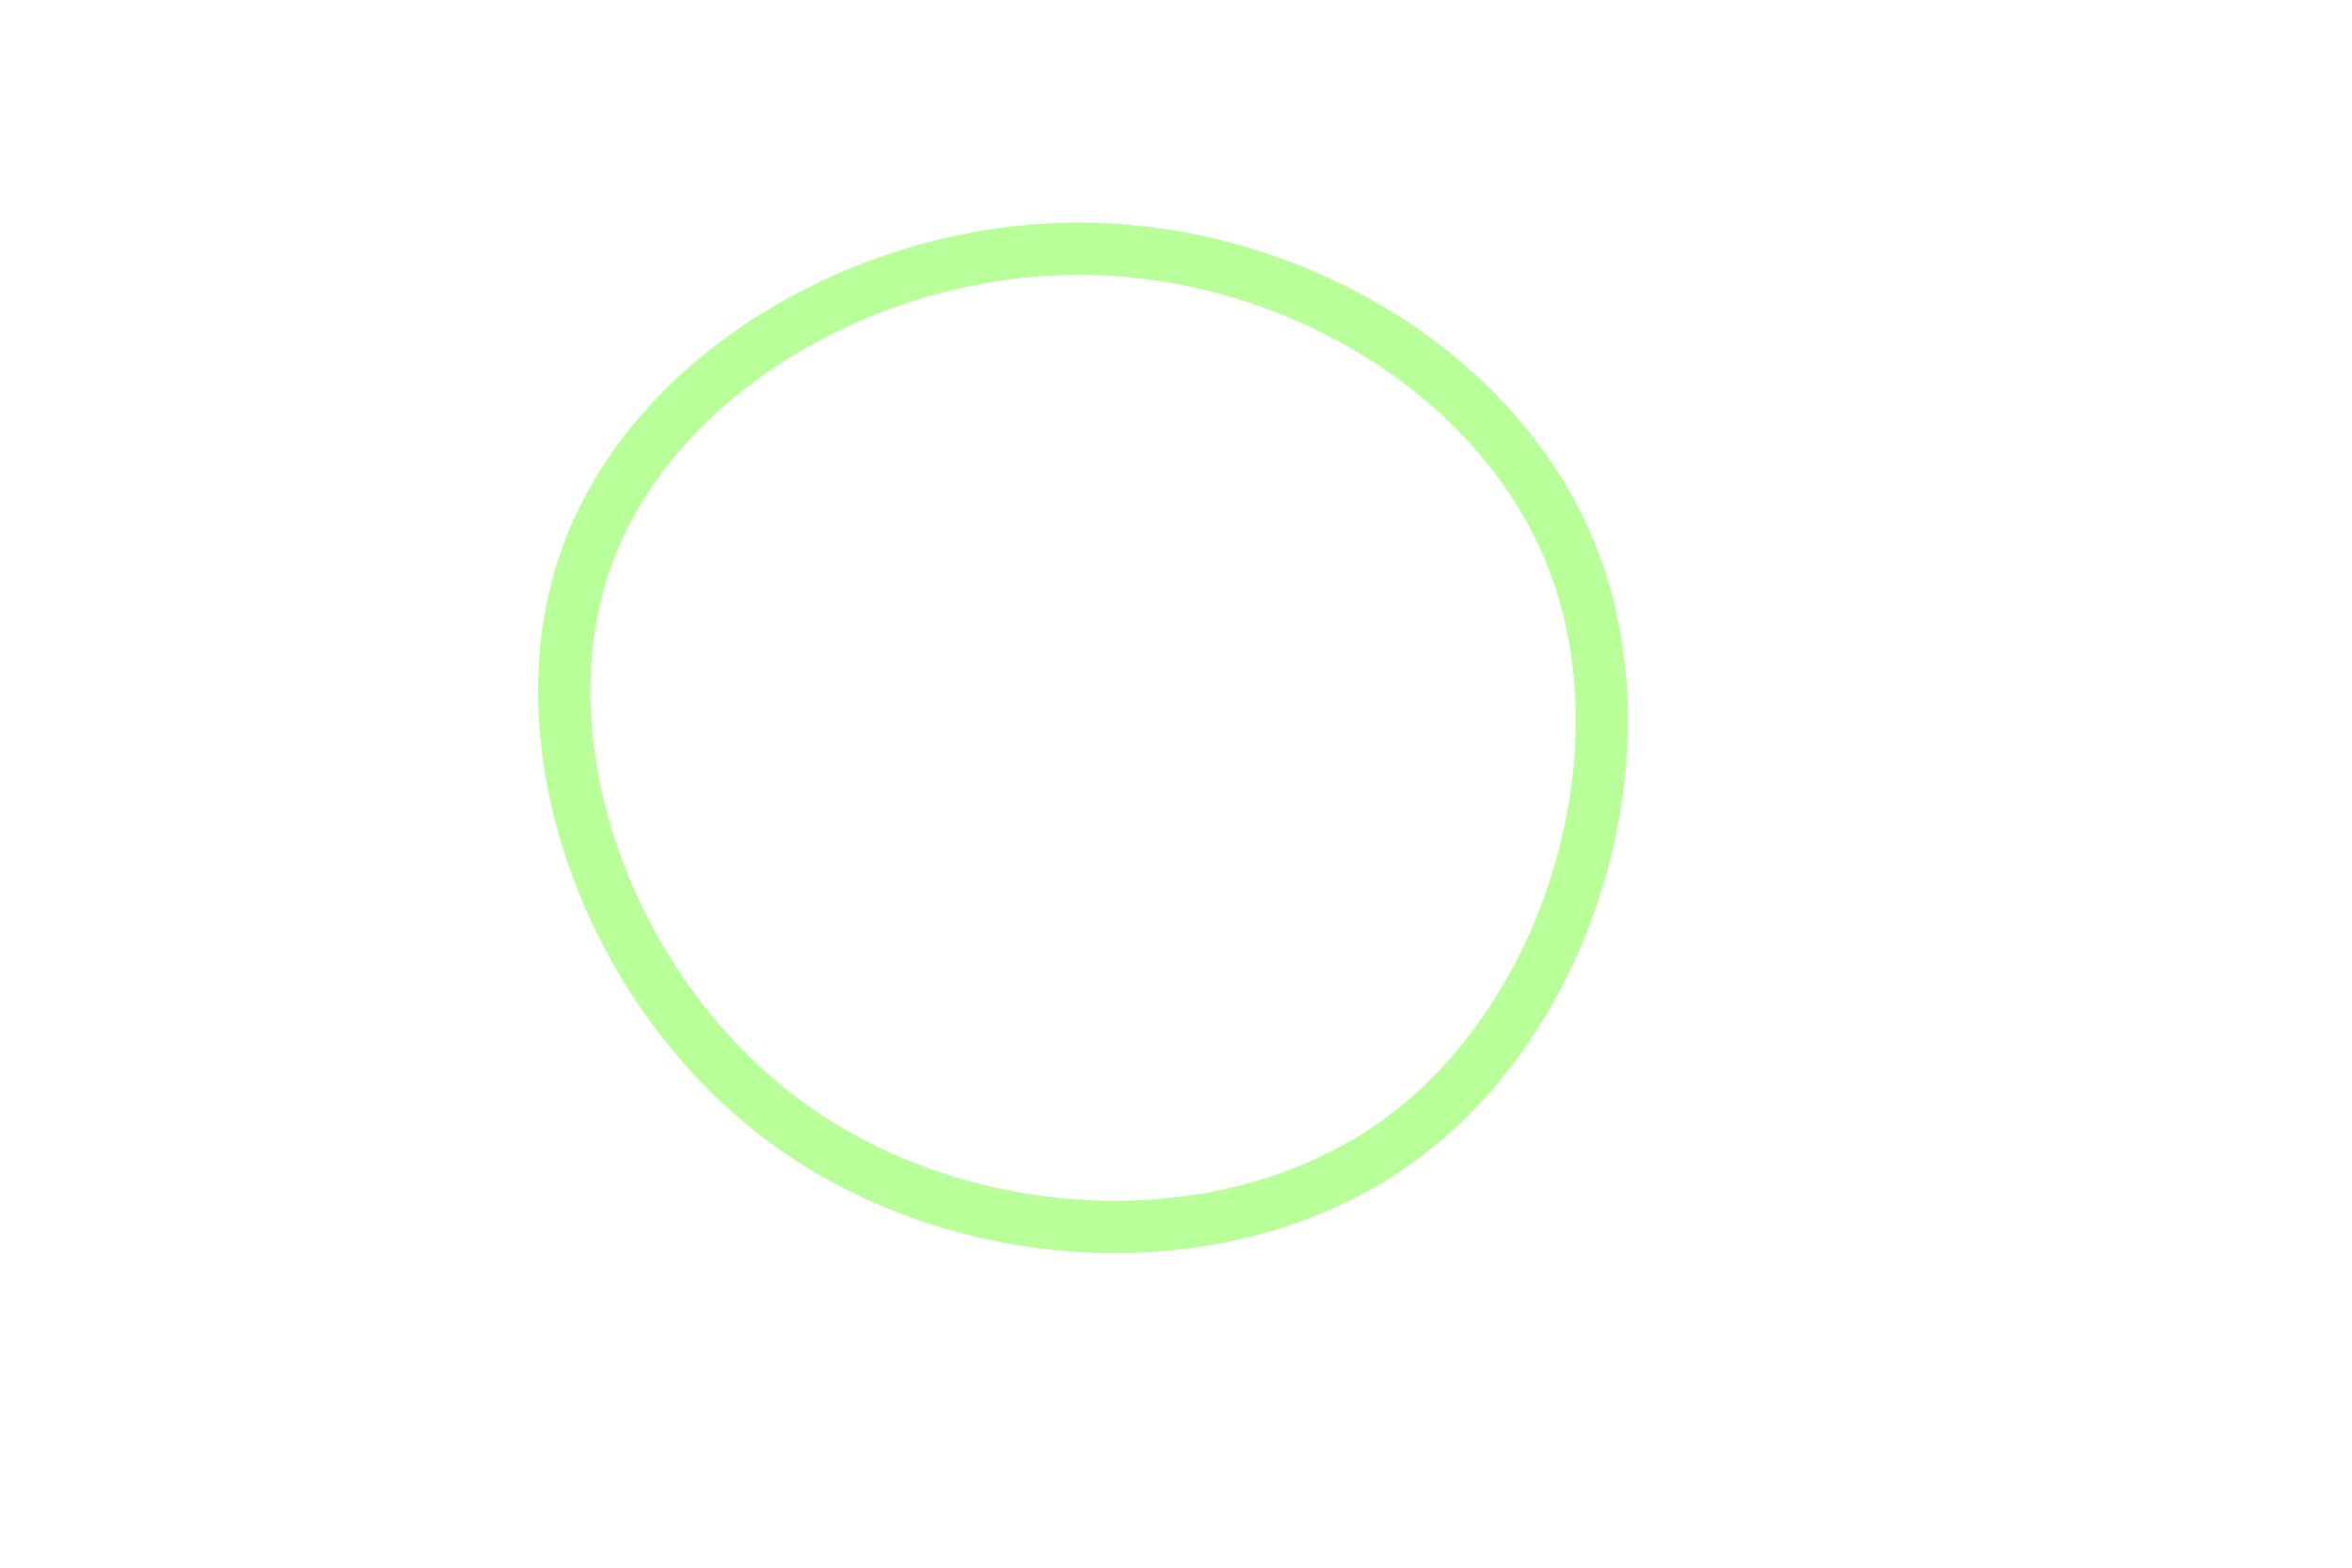
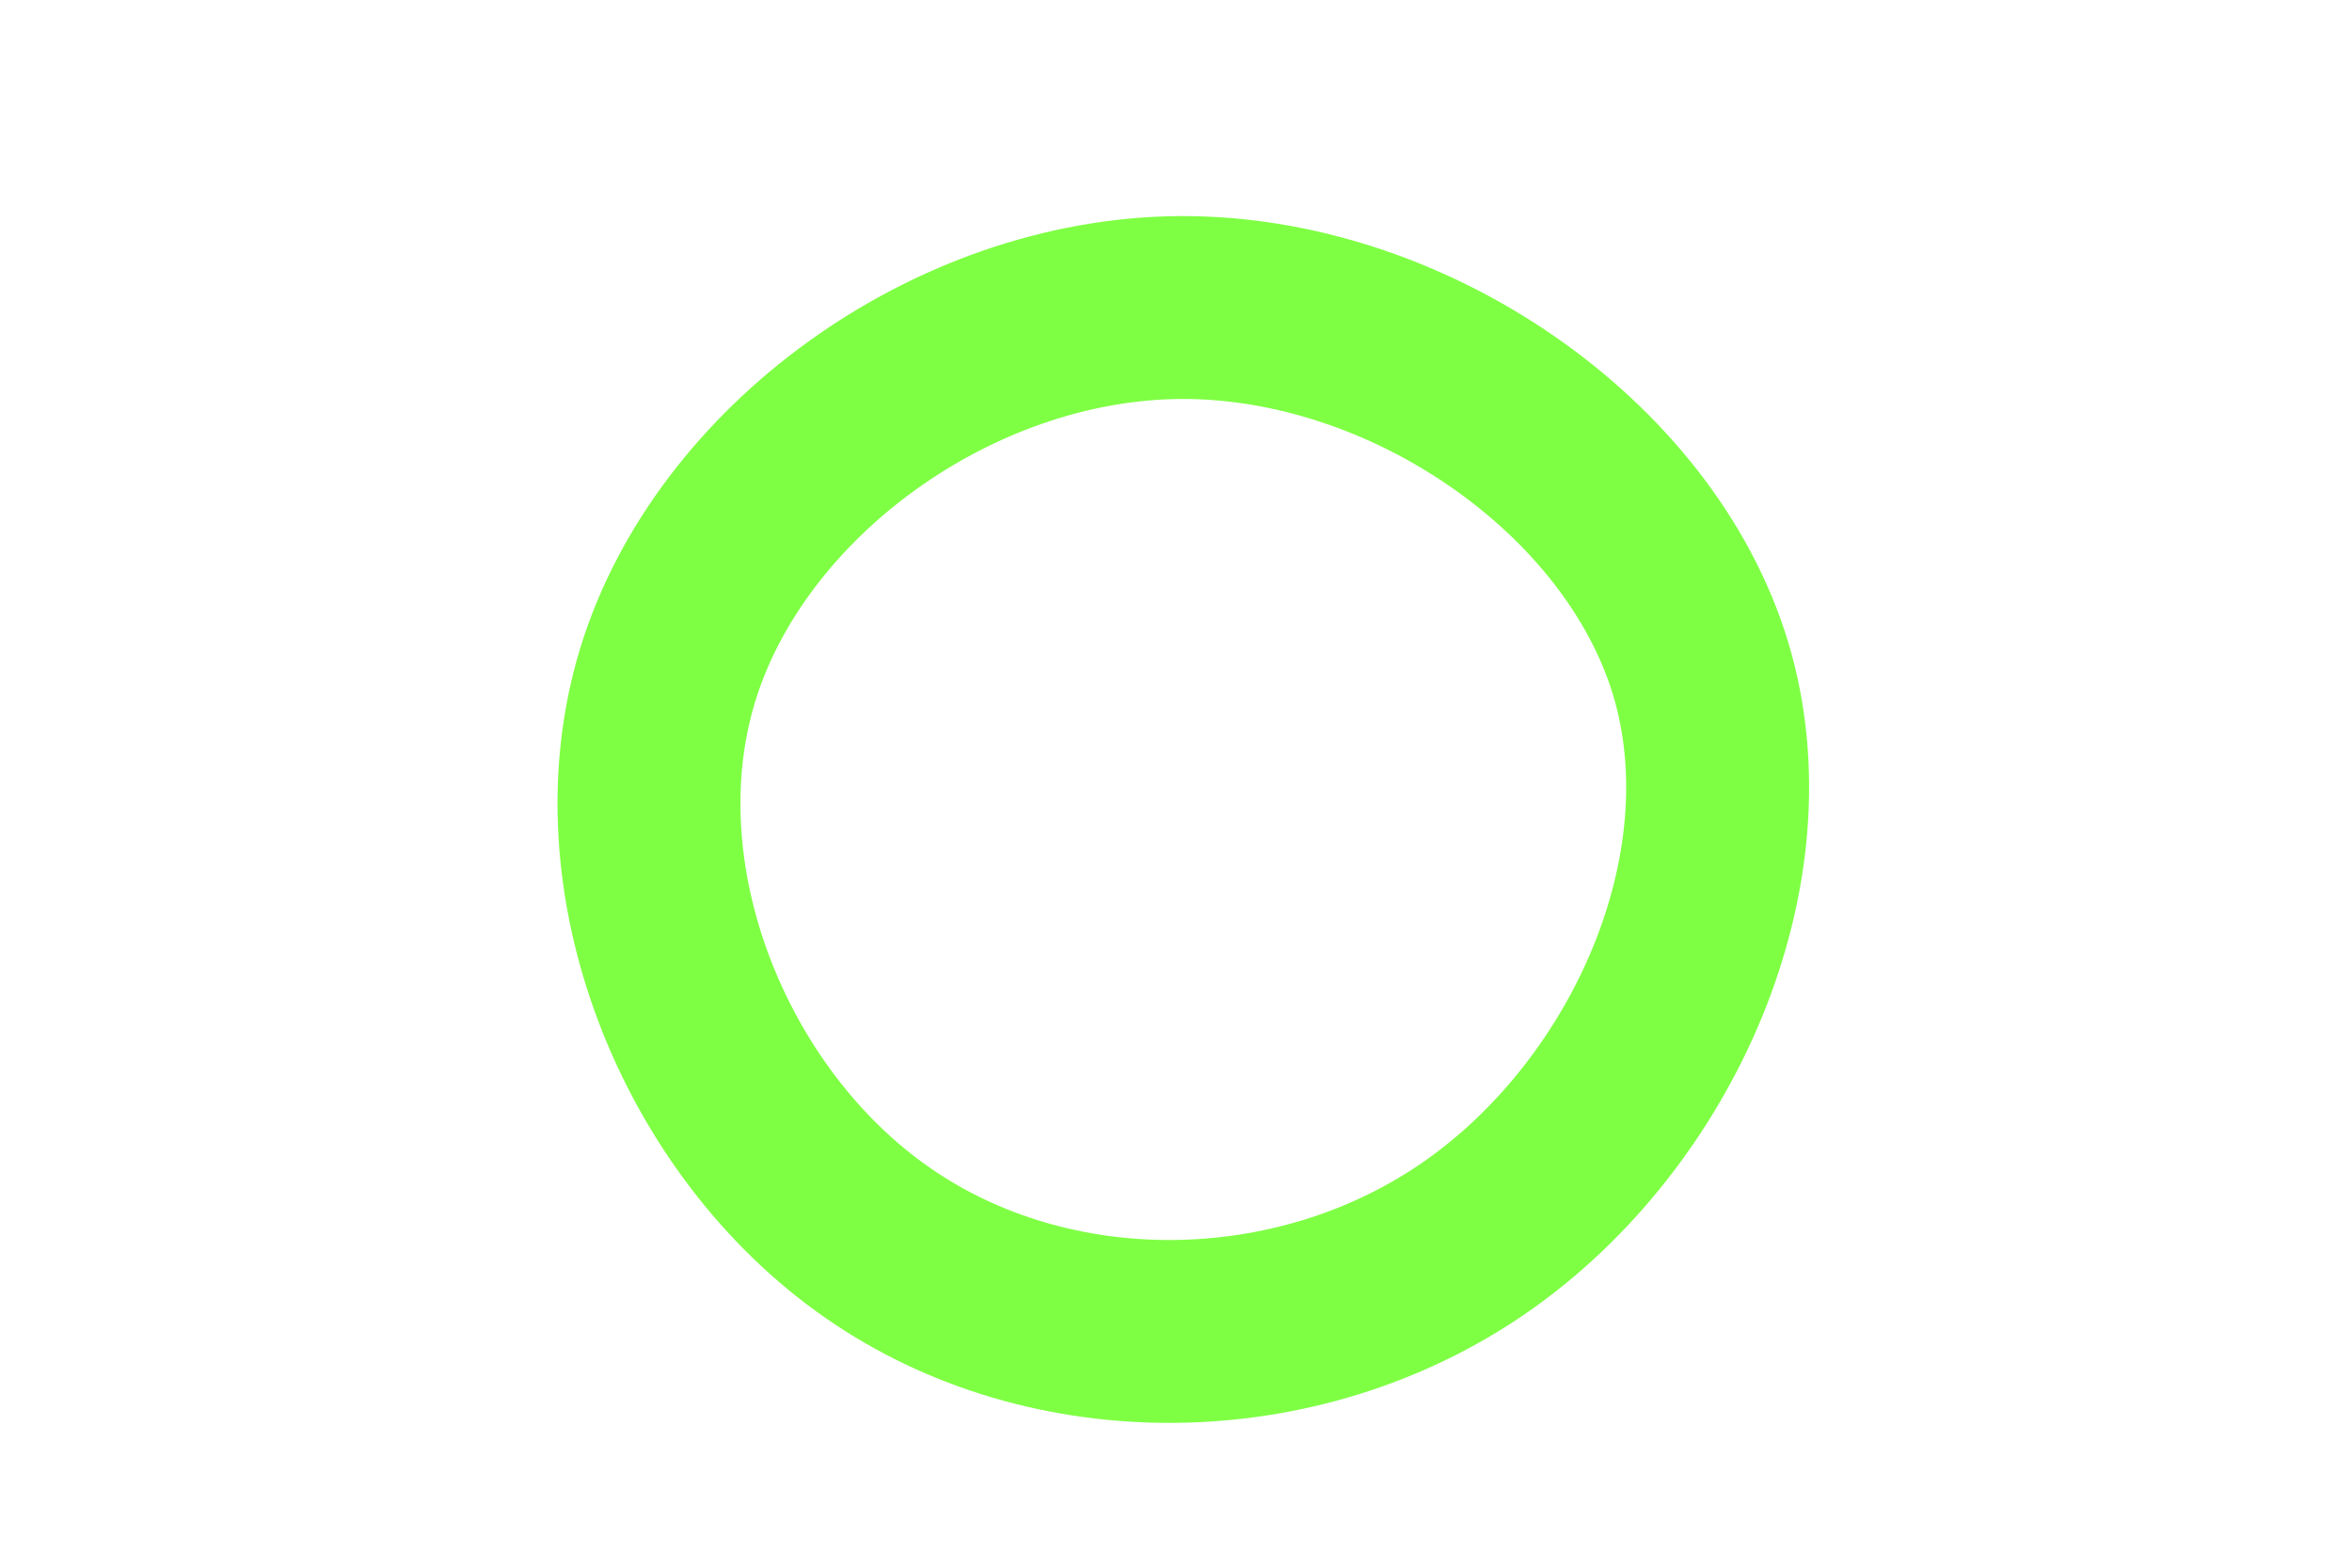
<svg xmlns="http://www.w3.org/2000/svg" id="visual" viewBox="0 0 900 600" width="900" height="600" version="1.1">
  <g>
-     <g transform="translate(414 274)">
-       <path d="M189.6 -55.4C215.6 18.3 185.7 116.4 120.5 163.1C55.3 209.8 -45.1 205.1 -112.6 155.9C-180.1 106.7 -214.6 12.9 -190.3 -58.5C-166 -129.9 -83 -179 -0.6 -178.8C81.8 -178.6 163.7 -129.2 189.6 -55.4Z" stroke="#b9ff99" fill="none" stroke-width="20" />
+     <g transform="translate(450 326)">
+       <path d="M200.7 -70.3C224.1 7 182.5 100.4 114.4 147.6C46.3 194.8 -48.3 195.7 -114.4 149.5C-180.6 103.4 -218.3 10.1 -194.5 -67.7C-170.7 -145.5 -85.3 -207.7 1.6 -208.3C88.6 -208.8 177.2 -147.6 200.7 -70.3Z" stroke="#7fff44" fill="none" stroke-width="70" />
    </g>
  </g>
</svg>
